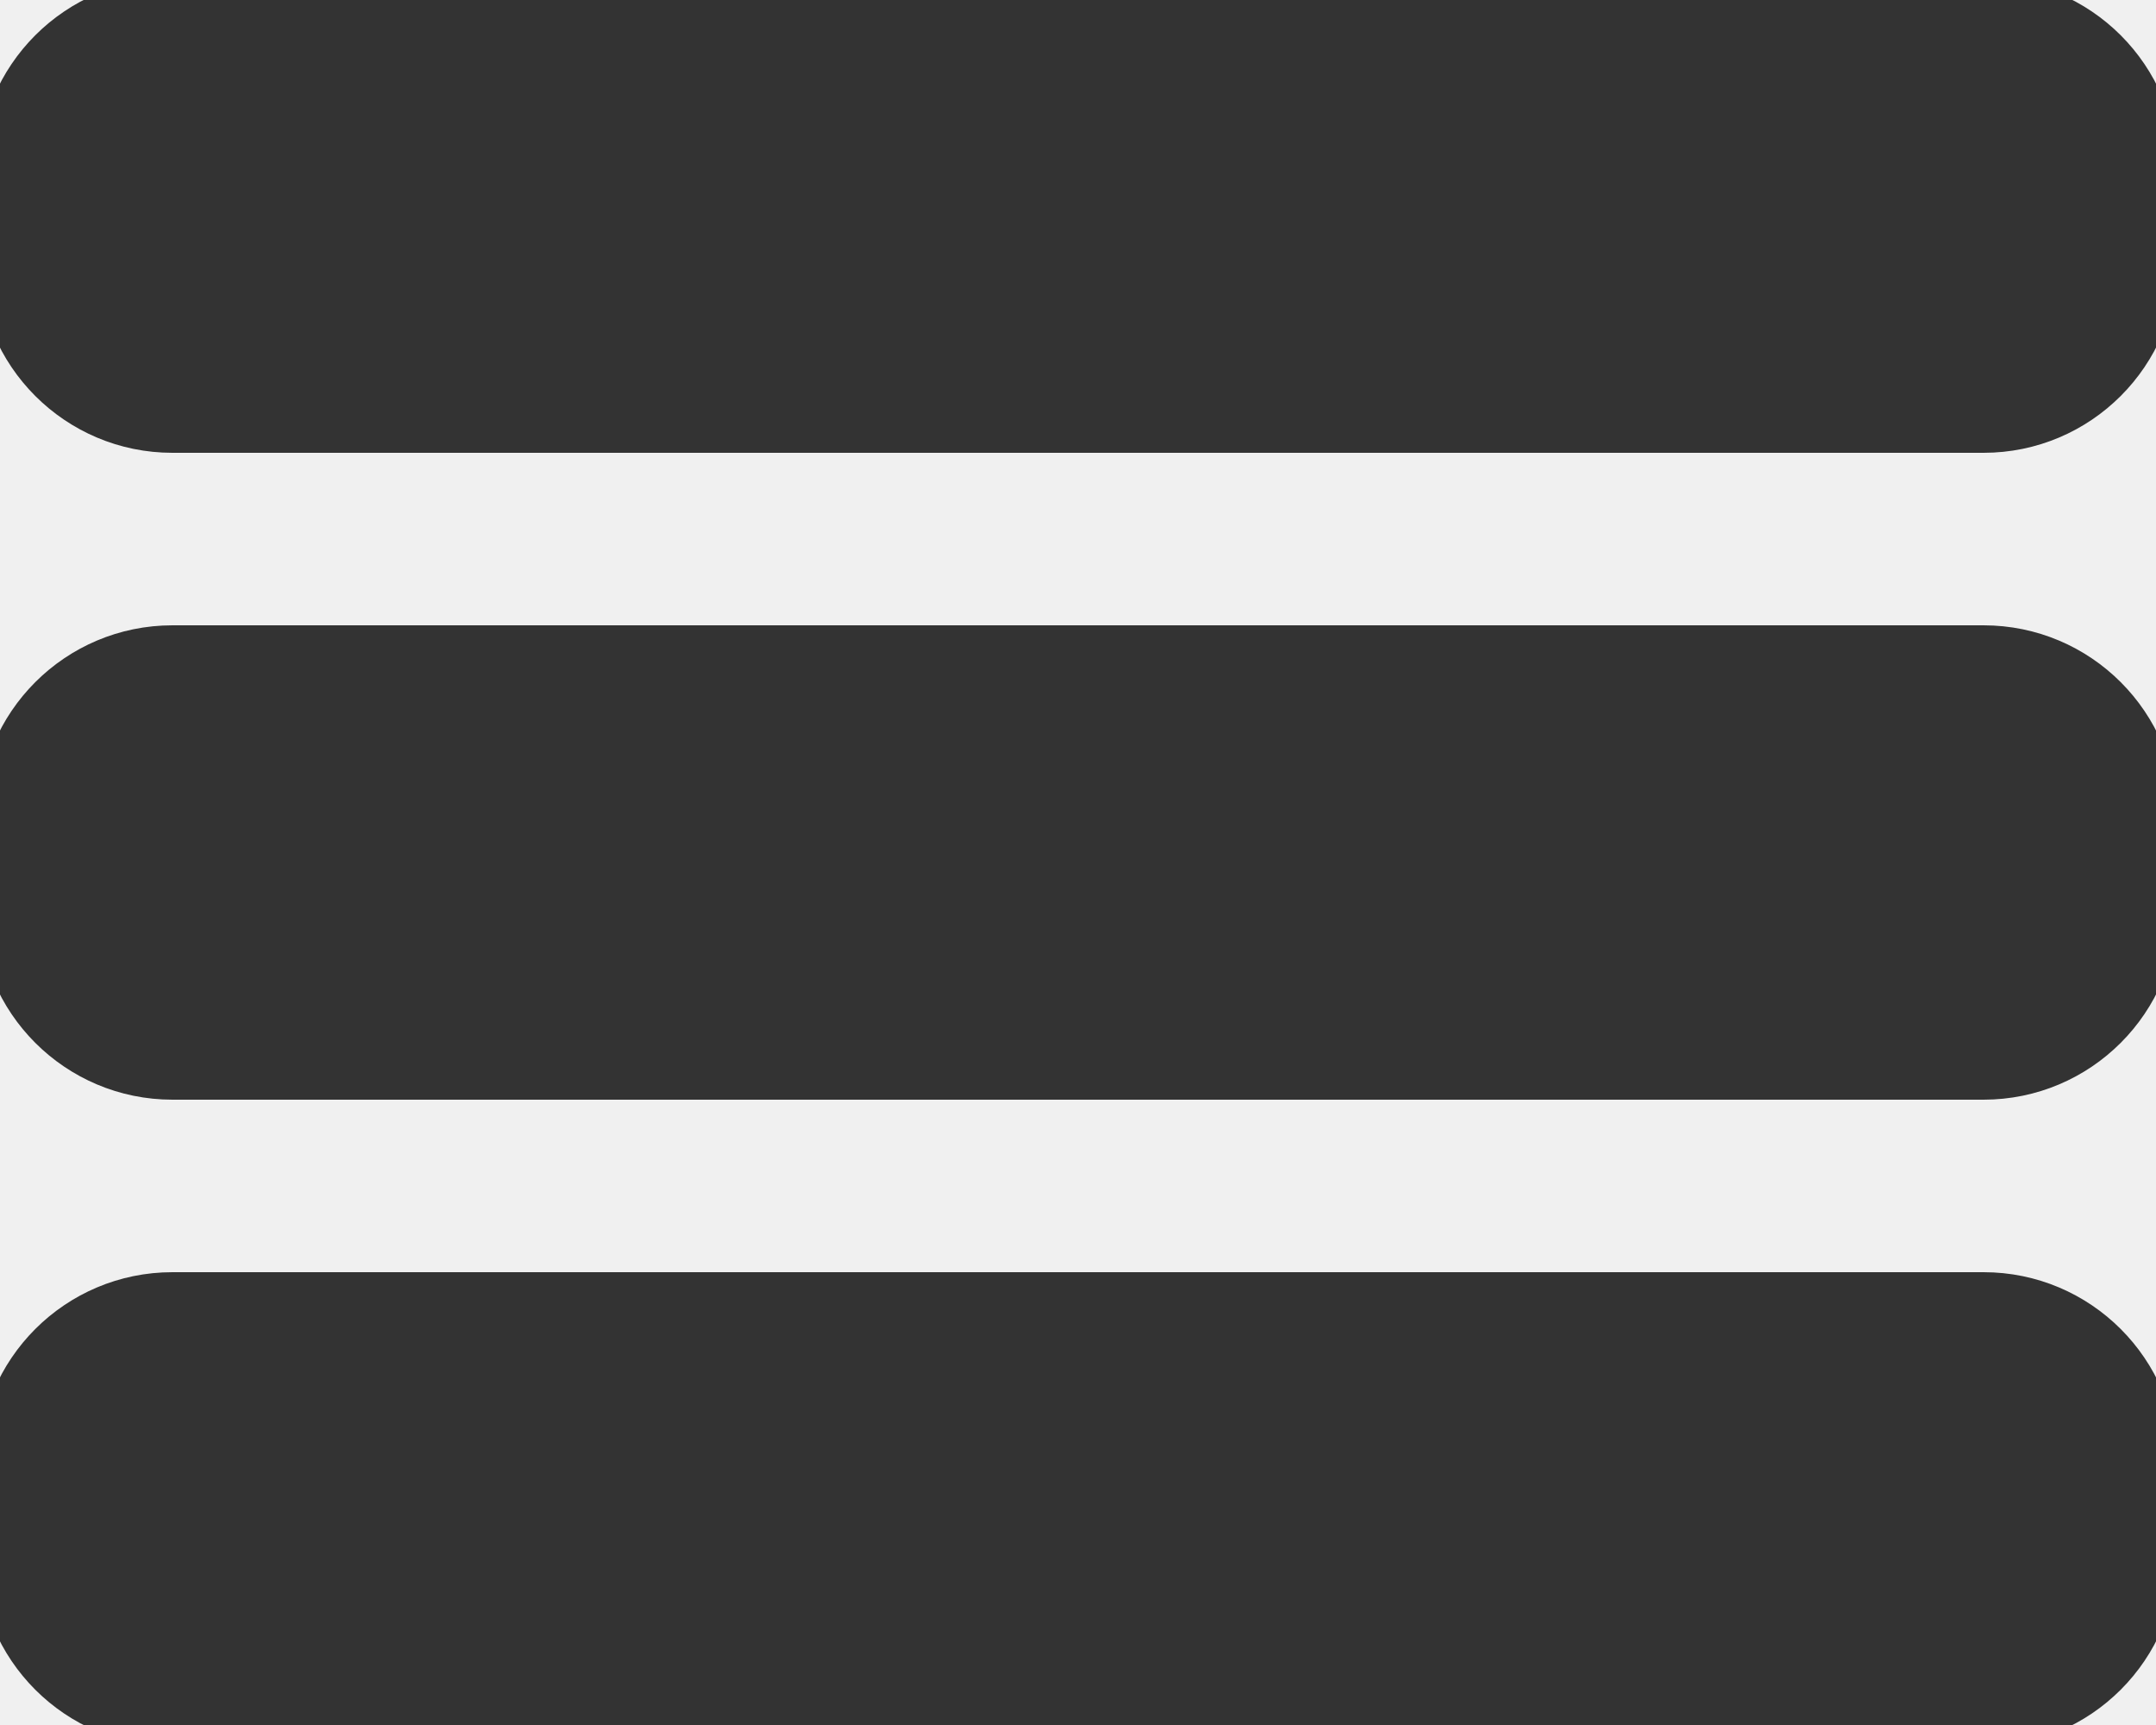
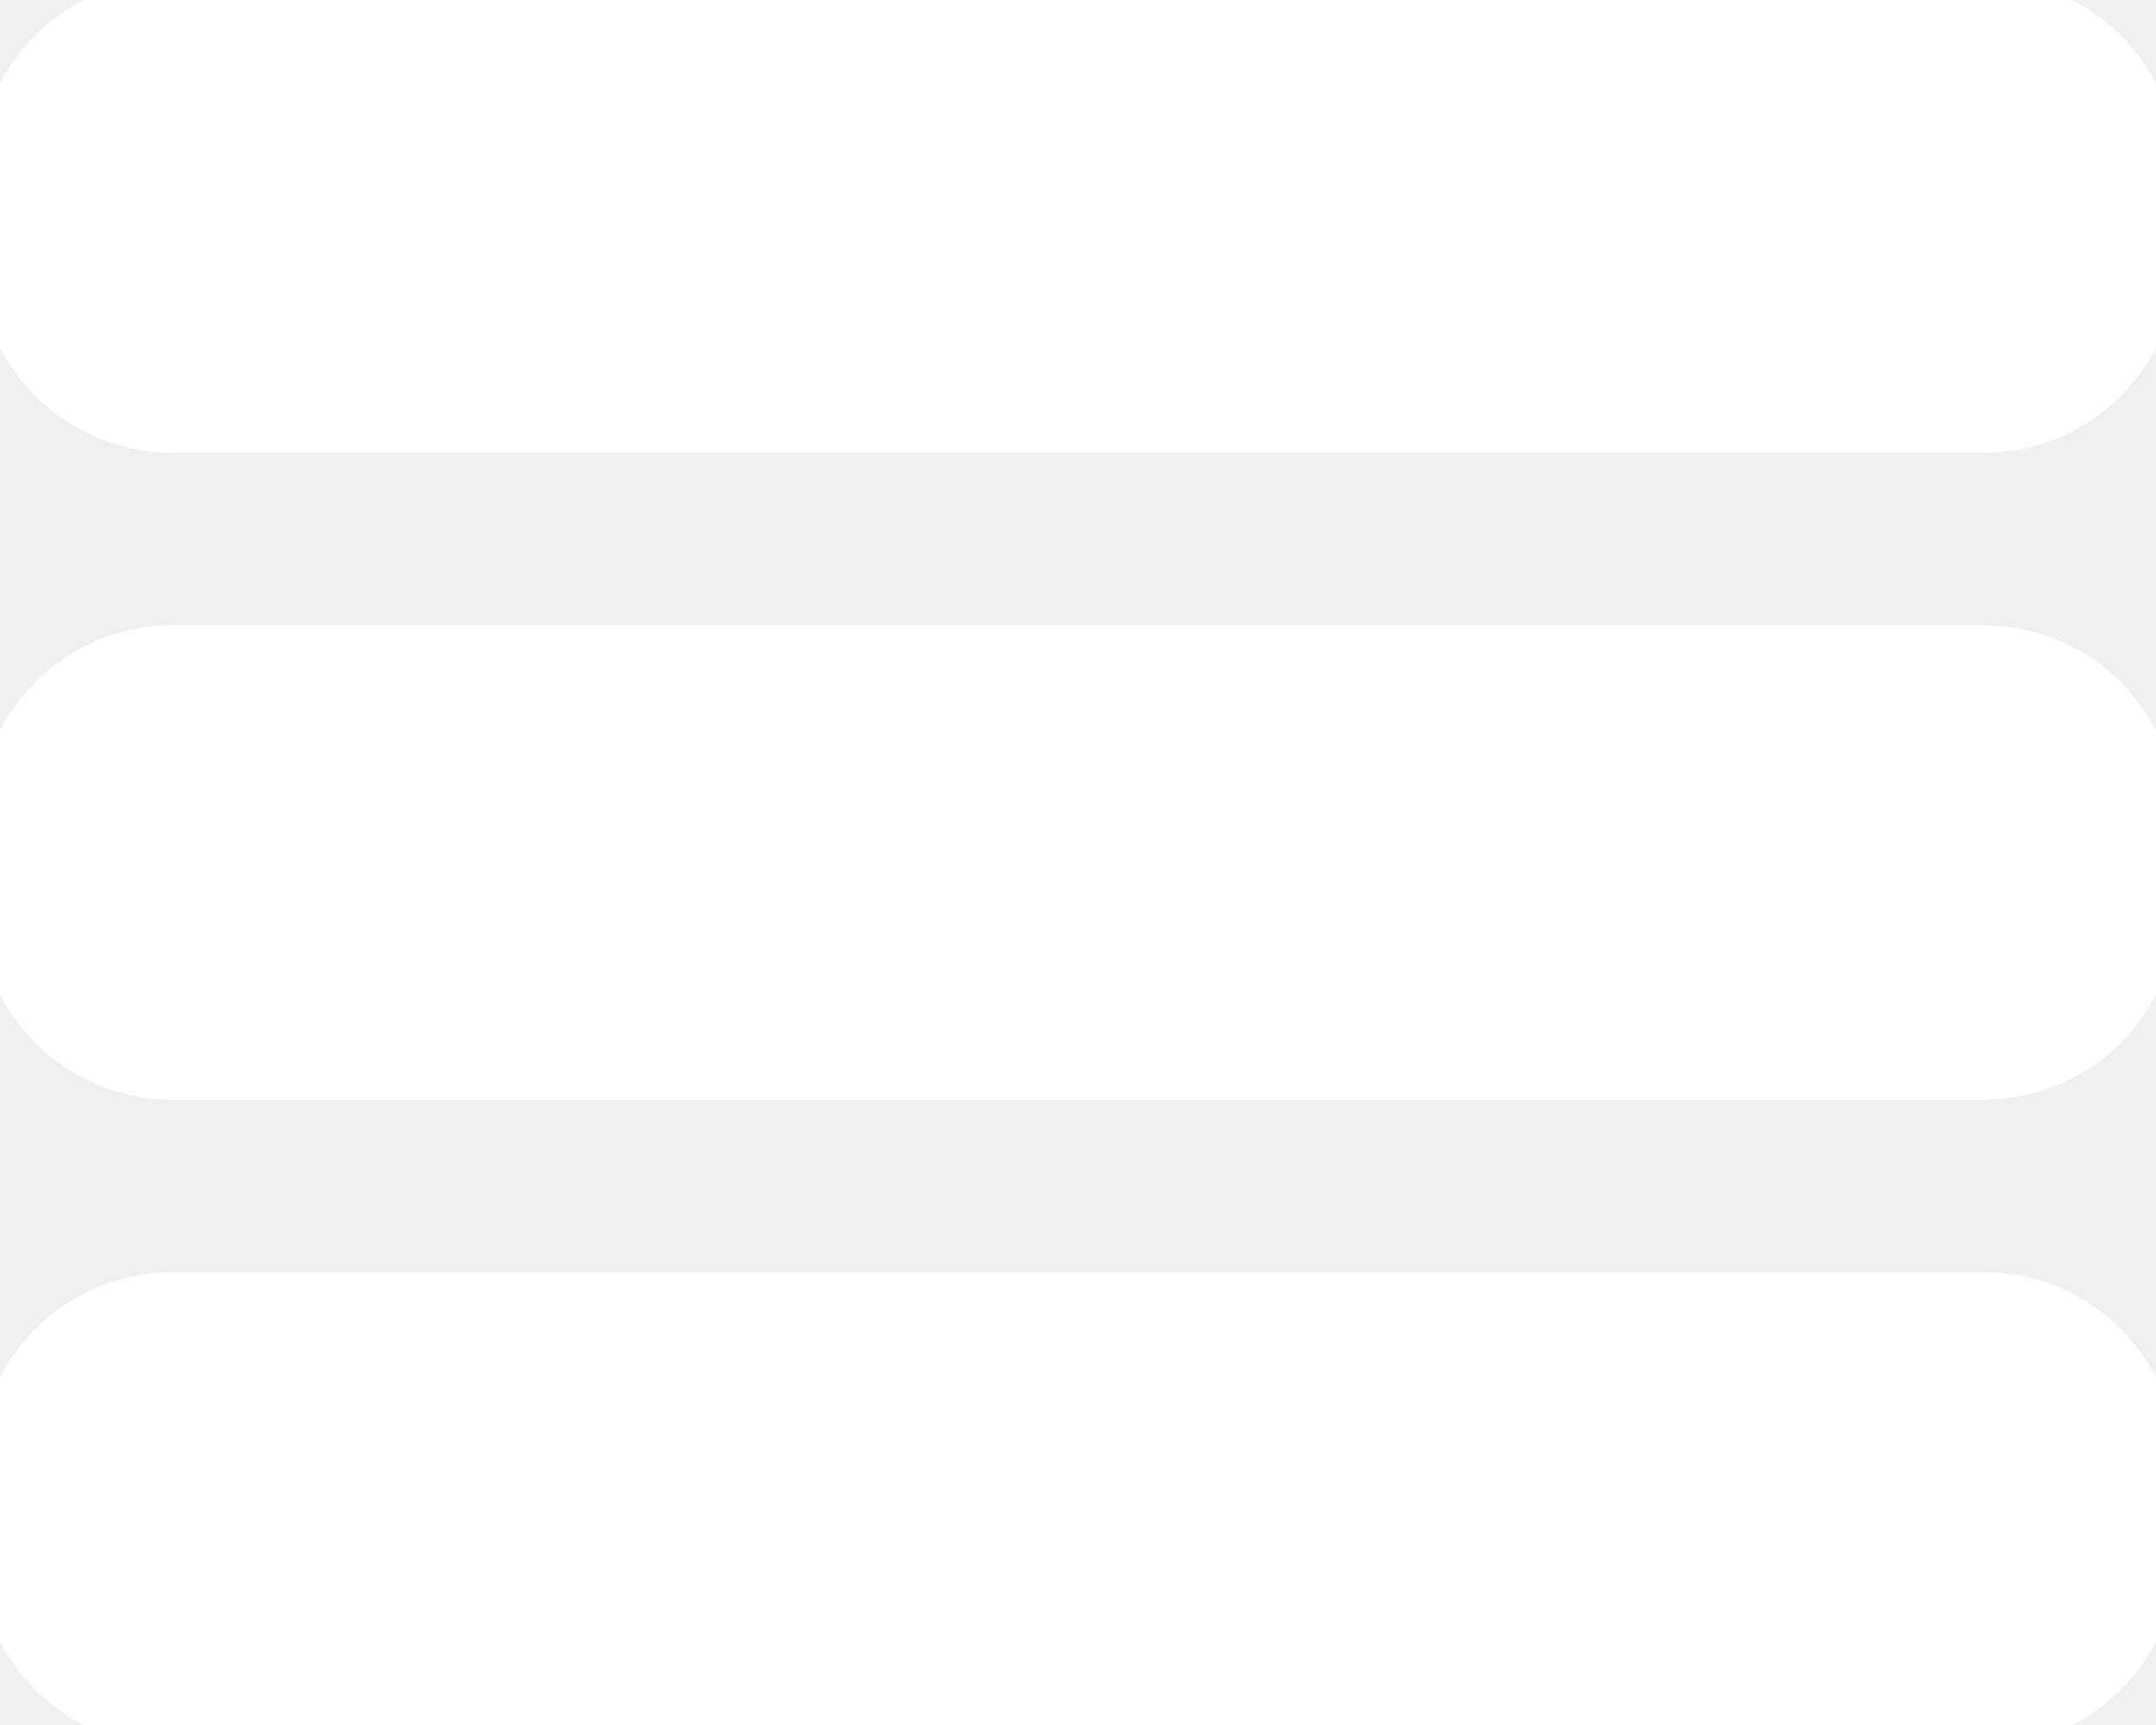
<svg xmlns="http://www.w3.org/2000/svg" id="menu-icon" viewBox="0 0 100 80" width="6rem" height="6rem">
-   <rect width="100" height="20" rx="8" style="fill:#333;stroke:#333;stroke-width:2" />
-   <rect y="30" width="100" height="20" rx="8" style="fill:#333;stroke:#333;stroke-width:2" />
-   <rect y="60" width="100" height="20" rx="8" style="fill:#333;stroke:#333;stroke-width:2" />
+   <rect y="0" width="100" height="20" rx="8" style="fill:#fff;stroke:#fff;stroke-width:2" />
+   <rect y="30" width="100" height="20" rx="8" style="fill:#fff;stroke:#fff;stroke-width:2" />
+   <rect y="60" width="100" height="20" rx="8" style="fill:#fff;stroke:#fff;stroke-width:2" />
</svg>
